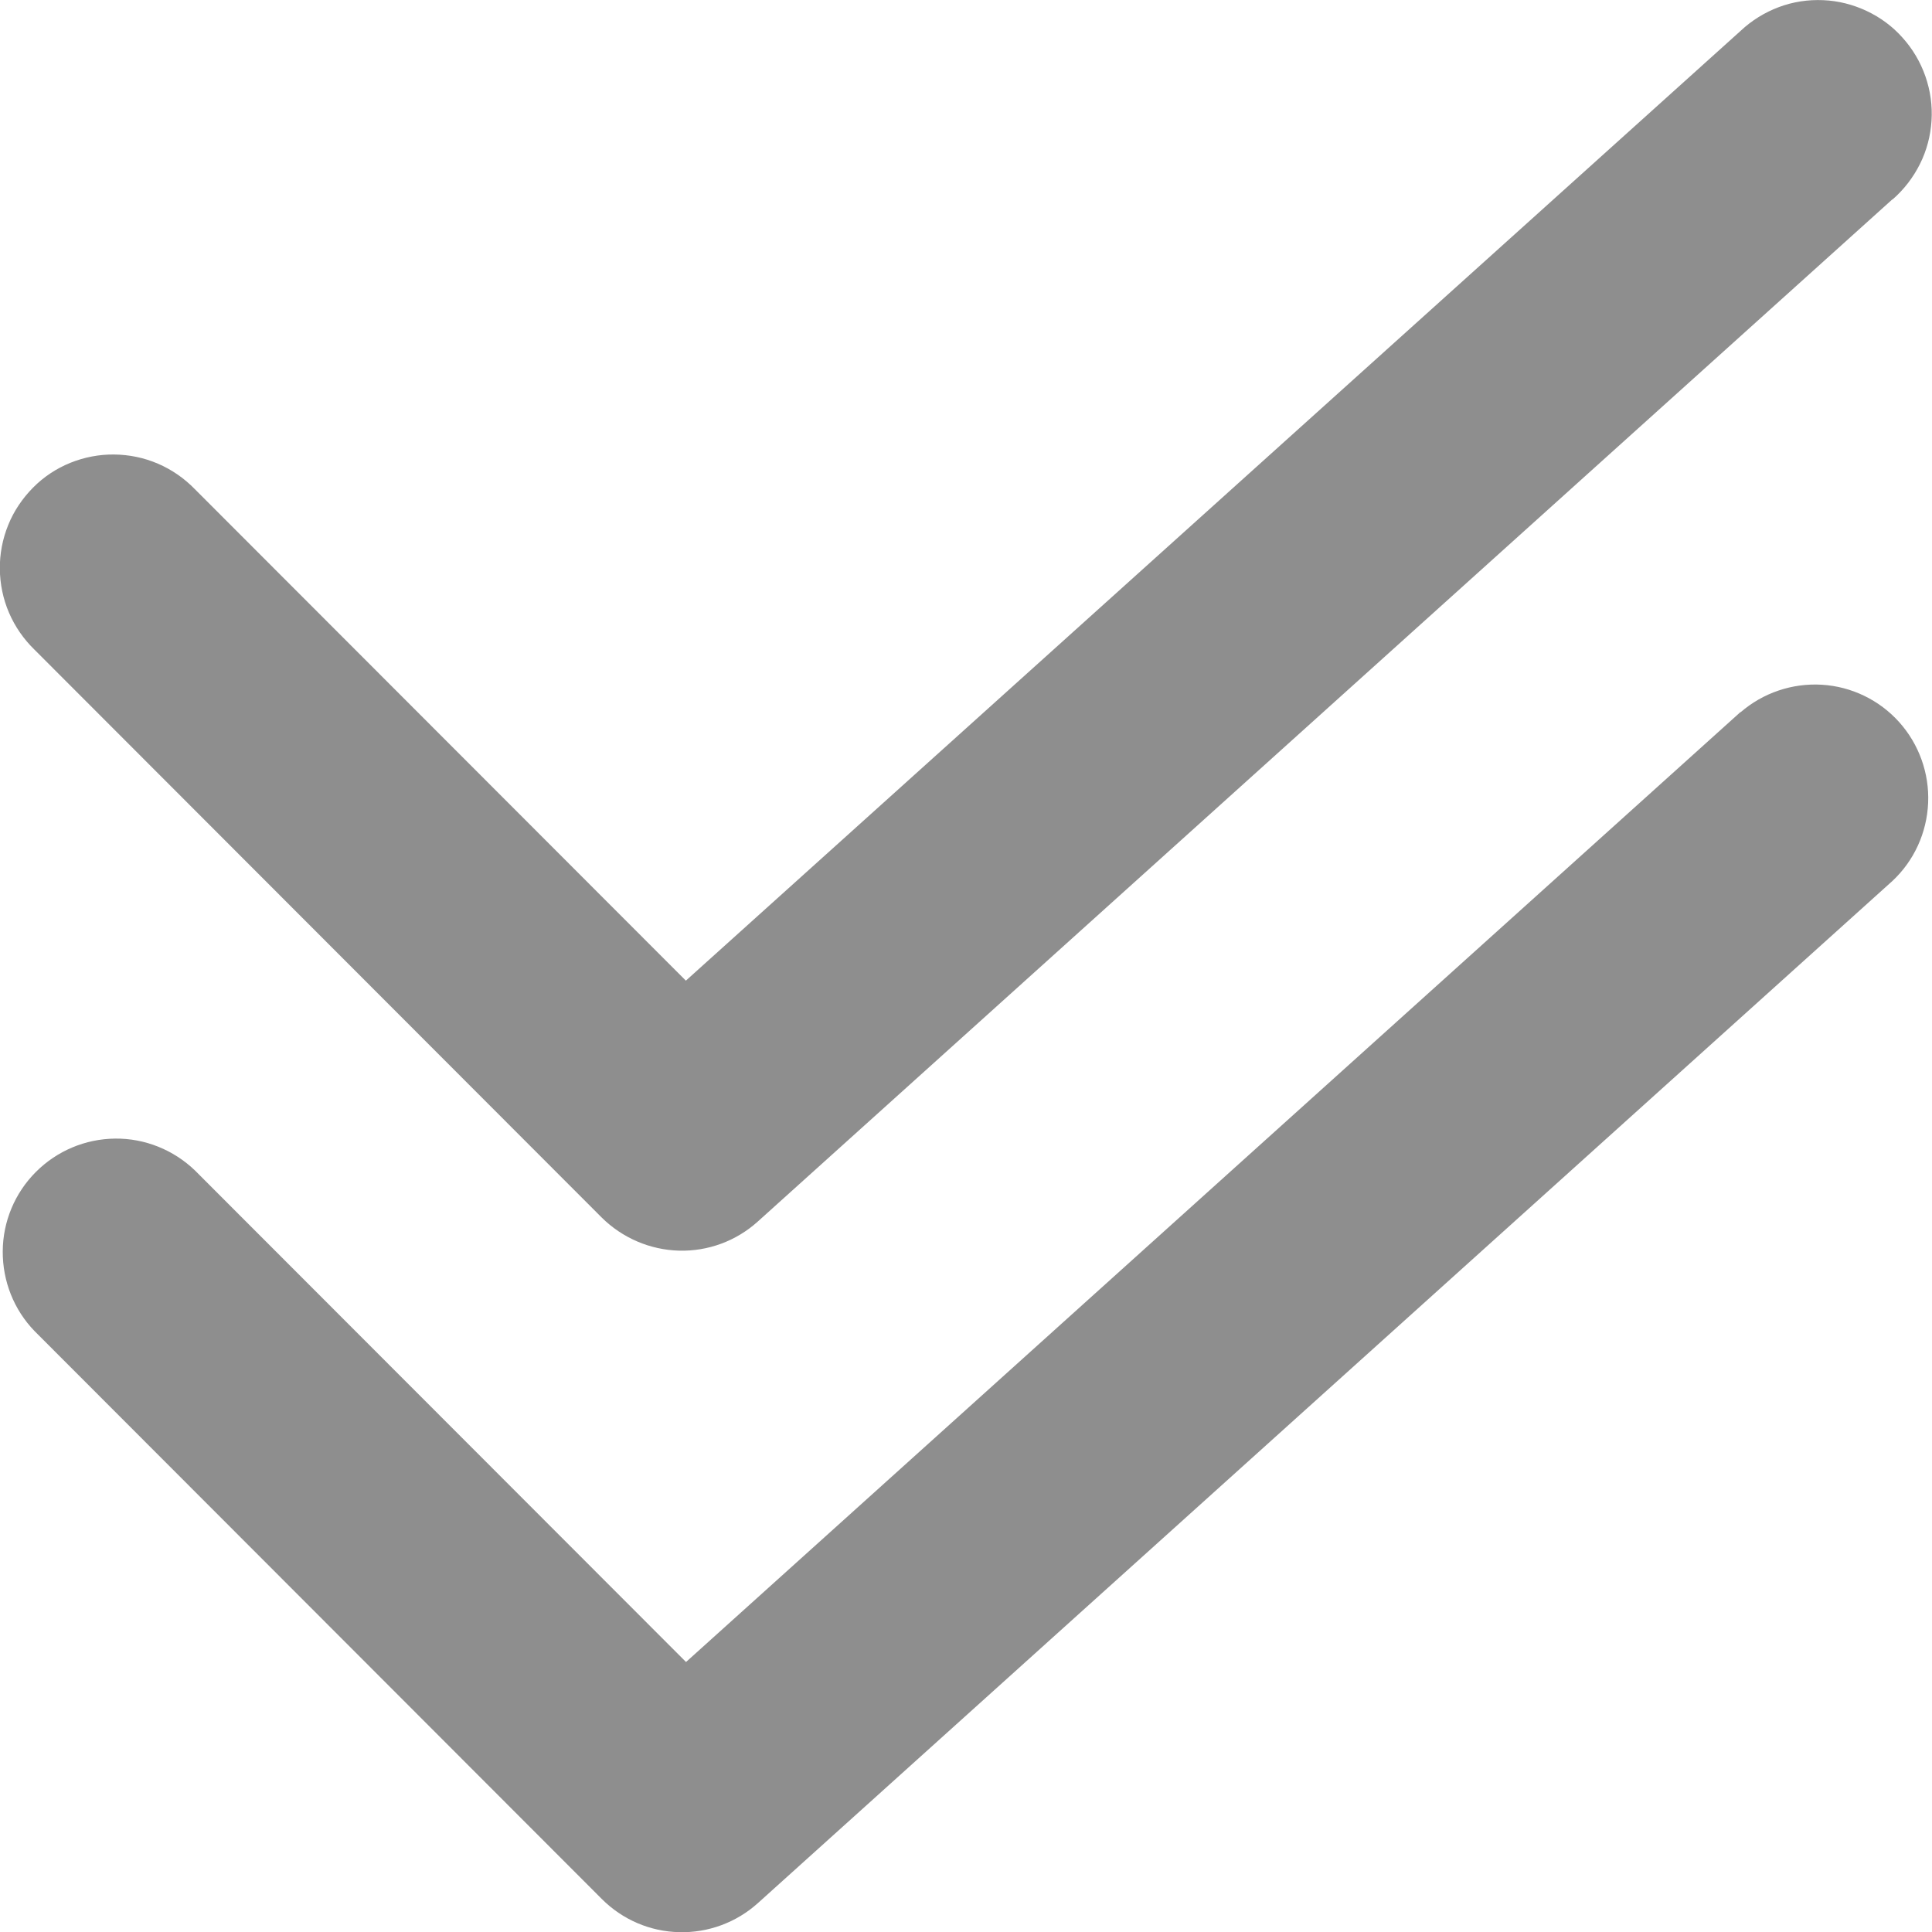
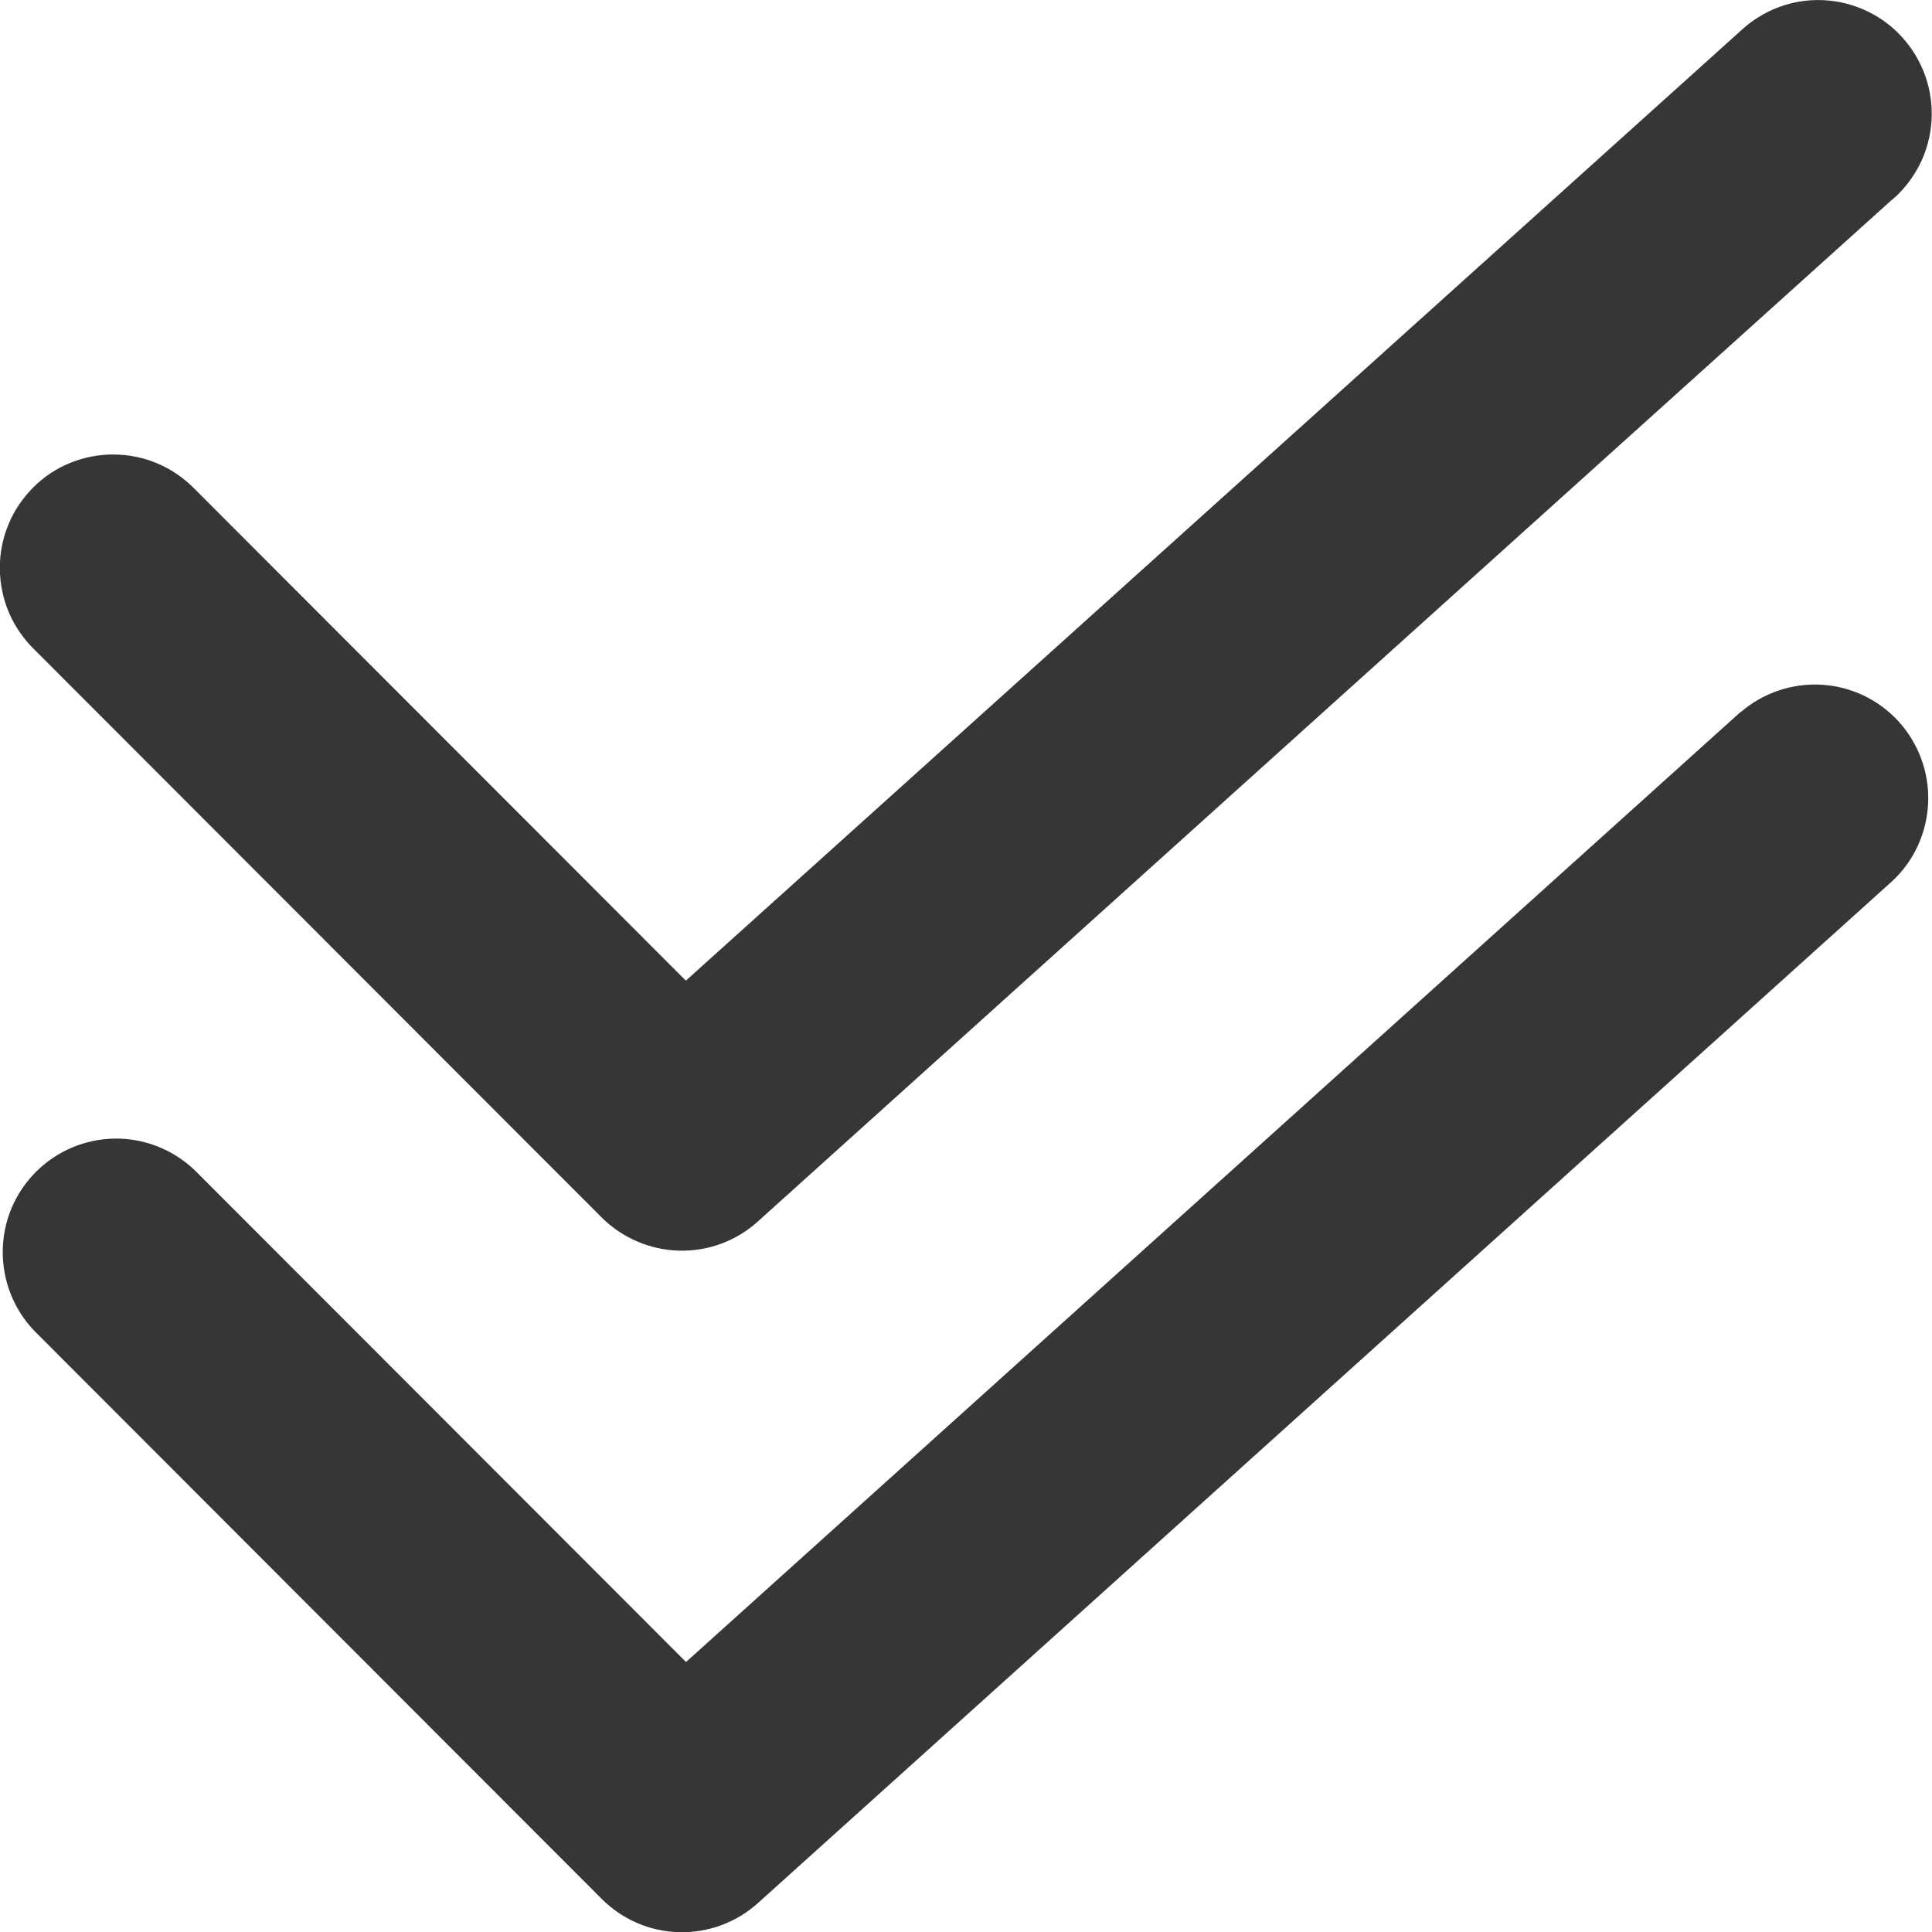
<svg xmlns="http://www.w3.org/2000/svg" fill="none" height="12" viewBox="0 0 12 12" width="12">
-   <path d="m11.753 1.239-7.046 6.348c-.134.121-.309.186-.49.181-.18-.005-.352-.079-.48-.206l-3.523-3.527c-.067-.065-.121-.143-.158-.229-.037-.086-.056-.179-.057-.272-.001-.094.017-.187.052-.273.035-.087.088-.165.154-.232s.145-.119.231-.154c.087-.035.179-.053.273-.052.094.001.186.02.272.057.086.037.164.091.229.158l3.05 3.053 6.552-5.9c.068-.064.149-.114.237-.147.088-.033.181-.047.275-.043.094.004.185.027.27.067.085.04.161.096.223.166.063.07.111.151.142.24.031.089.044.182.038.276-.006.094-.03.185-.072.269-.042.084-.1.159-.17.22zm-.943 3.184-6.549 5.9-3.05-3.053c-.133-.128-.311-.2-.496-.198-.185.002-.361.076-.492.207-.131.131-.205.308-.206.493s.069.363.198.496l3.523 3.527c.128.128.299.202.48.206.18.005.356-.06.49-.181l7.046-6.348c.135-.126.214-.3.222-.485.008-.184-.057-.365-.18-.502-.123-.137-.296-.221-.48-.232s-.365.05-.505.171z" fill="#8e8e8e" />
+   <path d="m11.753 1.239-7.046 6.348c-.134.121-.309.186-.49.181-.18-.005-.352-.079-.48-.206l-3.523-3.527c-.067-.065-.121-.143-.158-.229-.037-.086-.056-.179-.057-.272-.001-.094.017-.187.052-.273.035-.087.088-.165.154-.232s.145-.119.231-.154c.087-.035.179-.053.273-.052.094.001.186.02.272.057.086.037.164.091.229.158l3.05 3.053 6.552-5.9c.068-.064.149-.114.237-.147.088-.033.181-.047.275-.043.094.004.185.027.27.067.085.04.161.096.223.166.063.07.111.151.142.24.031.089.044.182.038.276-.006.094-.03.185-.072.269-.042.084-.1.159-.17.22zm-.943 3.184-6.549 5.9-3.05-3.053c-.133-.128-.311-.2-.496-.198-.185.002-.361.076-.492.207-.131.131-.205.308-.206.493s.069.363.198.496l3.523 3.527c.128.128.299.202.48.206.18.005.356-.06.49-.181l7.046-6.348c.135-.126.214-.3.222-.485.008-.184-.057-.365-.18-.502-.123-.137-.296-.221-.48-.232s-.365.05-.505.171z" fill="#363636" />
</svg>
